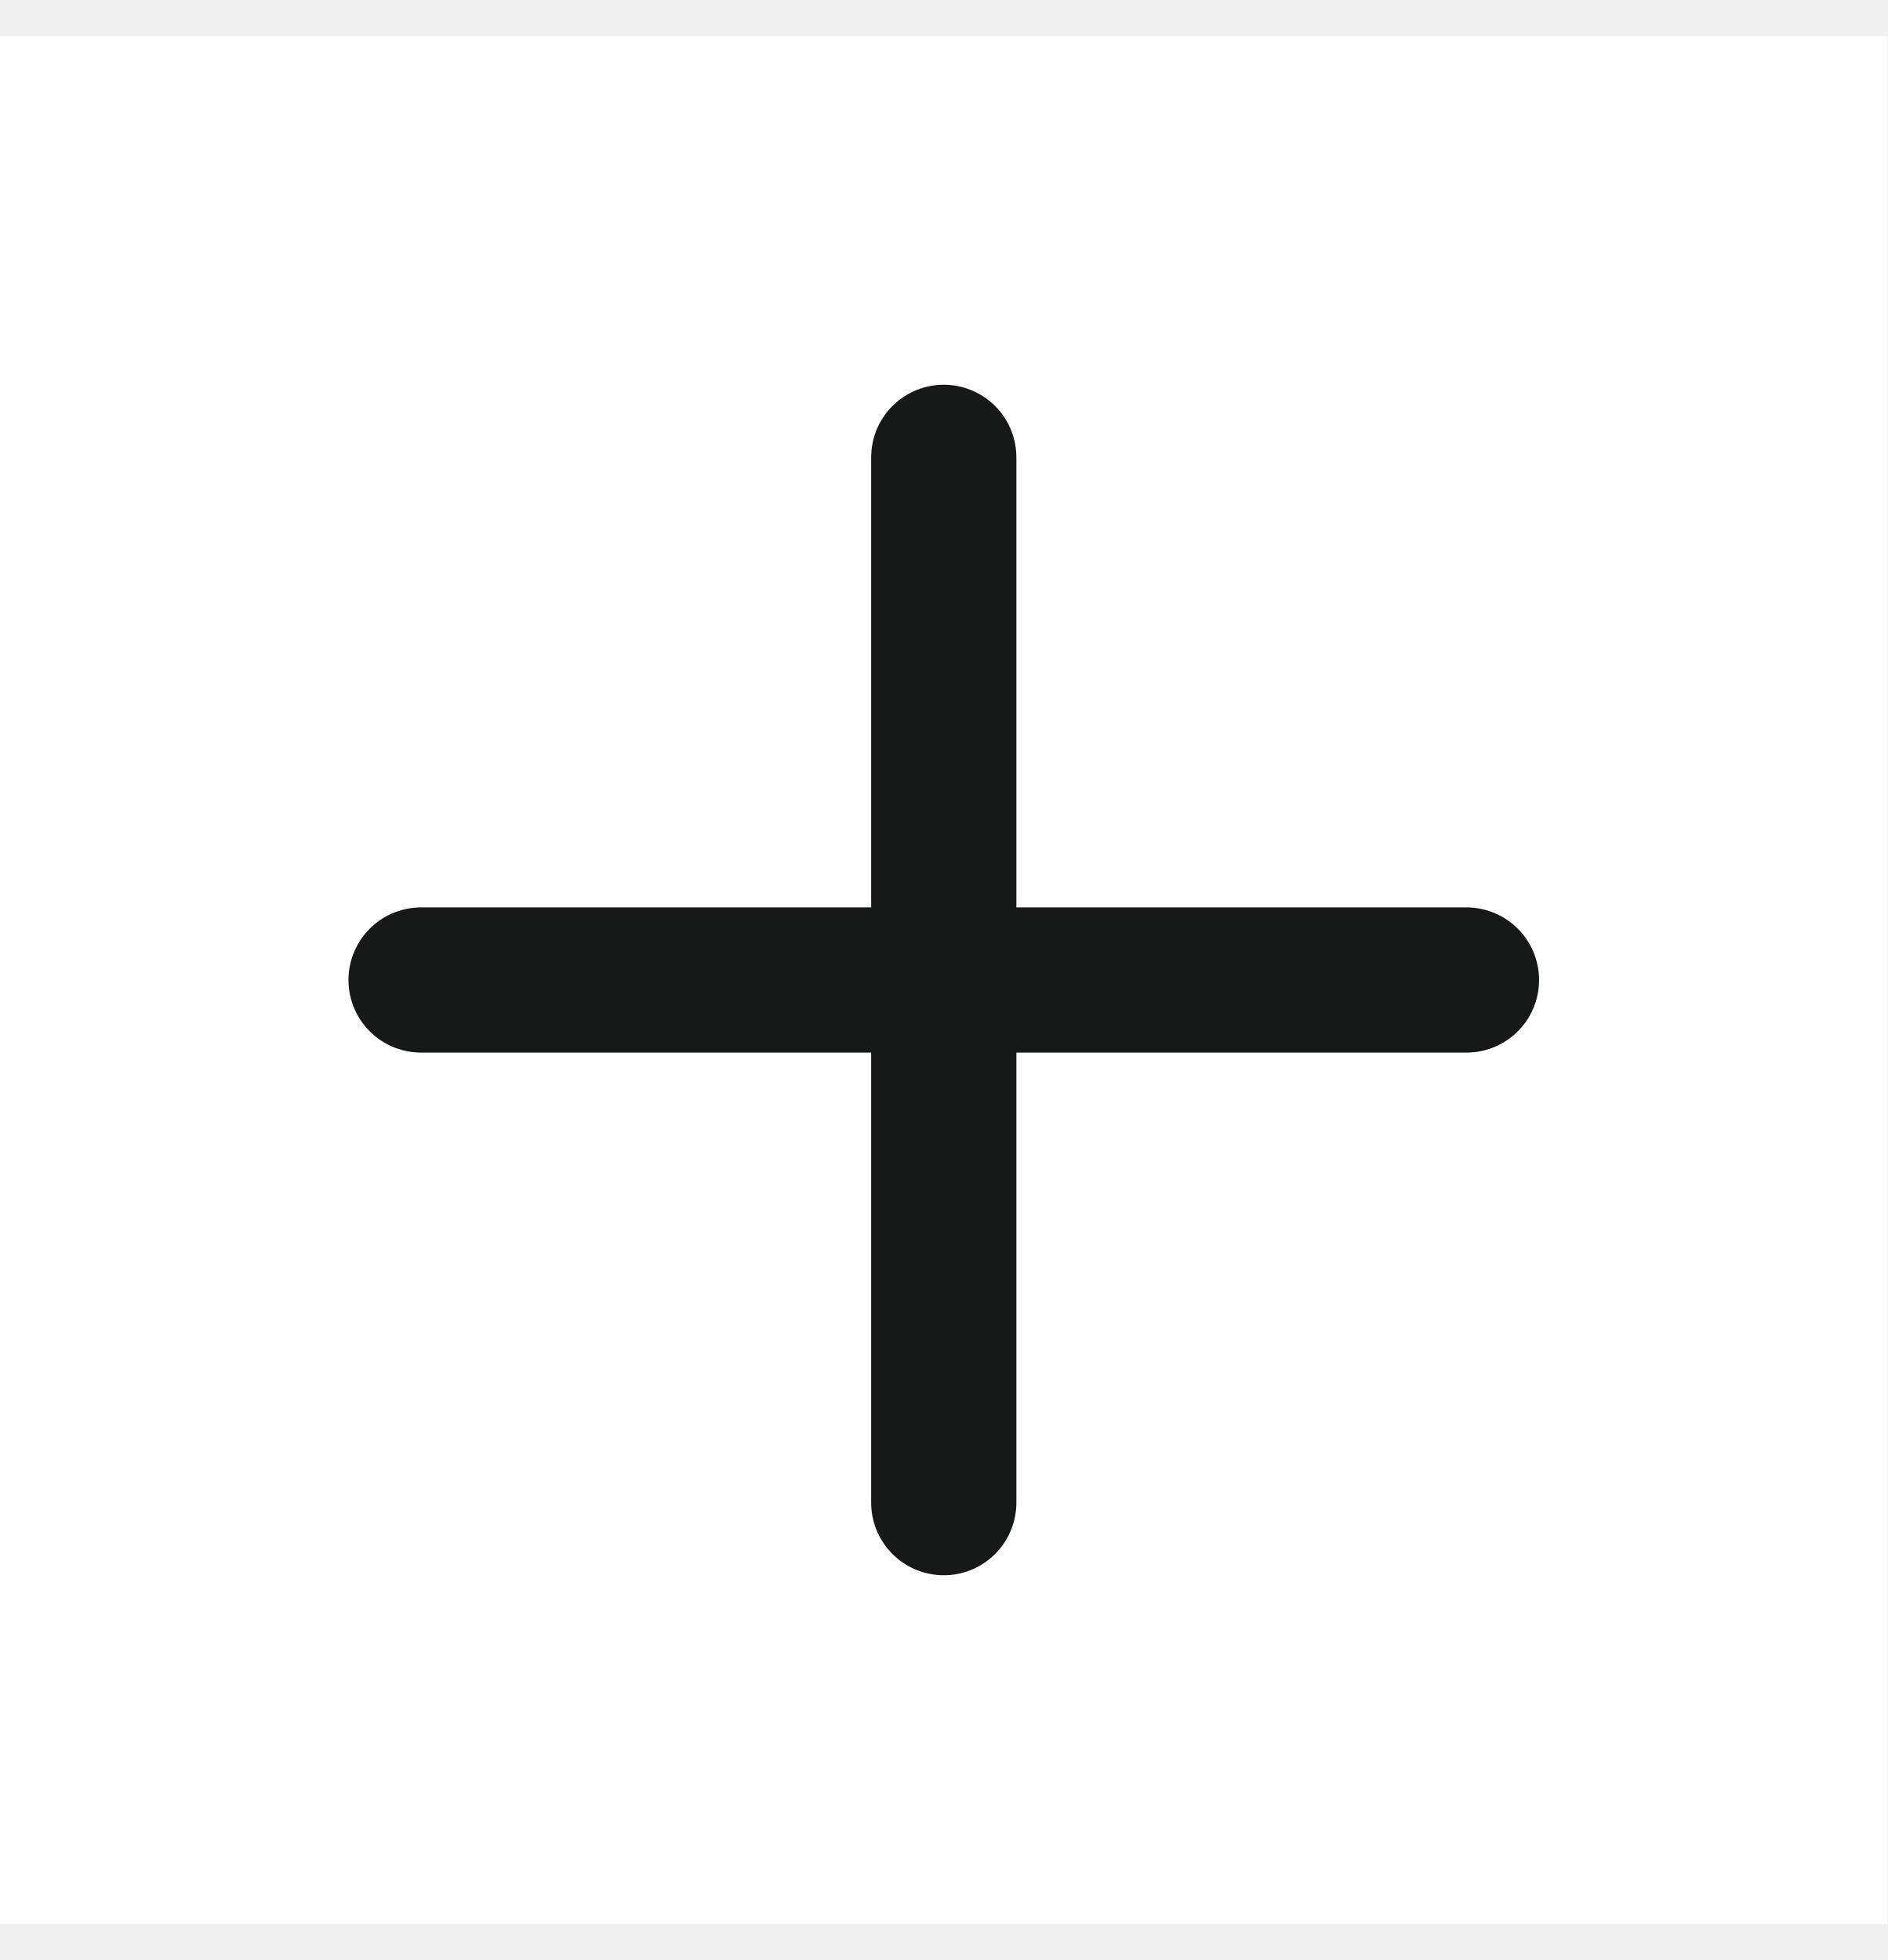
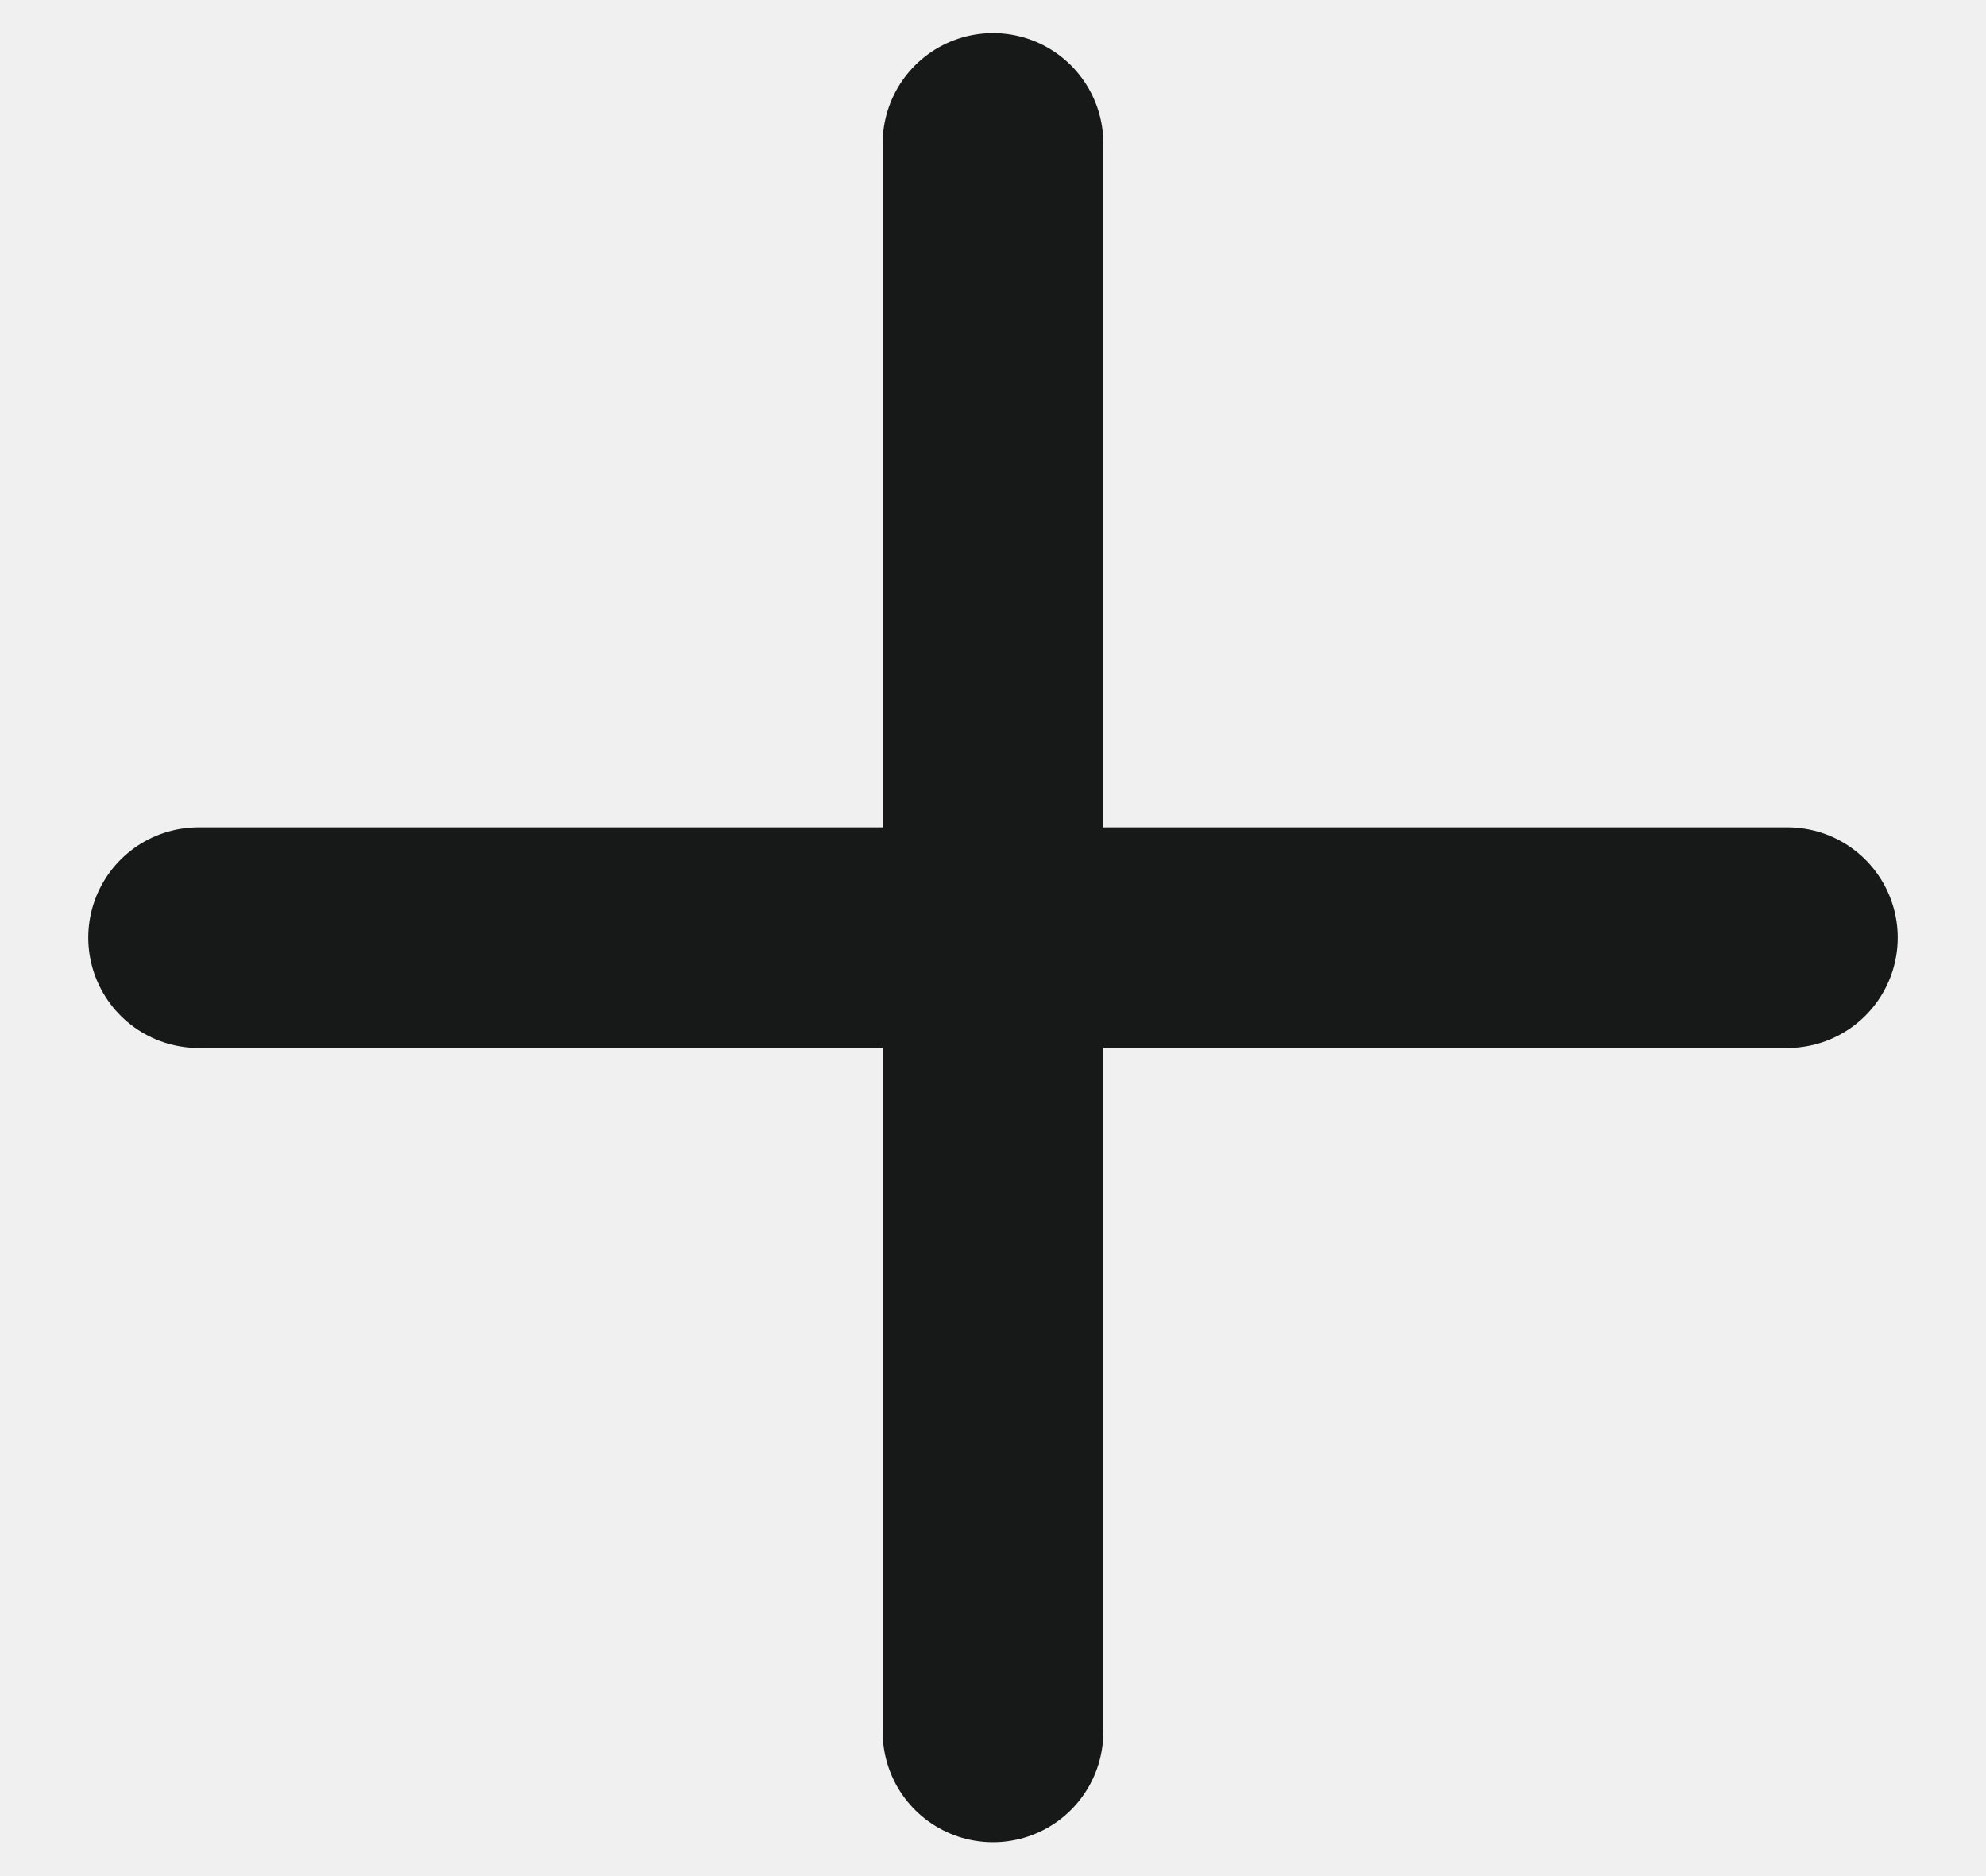
- <svg xmlns="http://www.w3.org/2000/svg" width="26" height="27" viewBox="0 0 26 27" fill="none">
-   <rect width="26" height="26" transform="translate(0 0.5)" fill="white" />
-   <path d="M13 6.3L13 20.7M20.2 13.5L5.8 13.5" stroke="#171918" stroke-width="2" stroke-linecap="round" />
+ <svg xmlns="http://www.w3.org/2000/svg" width="18" height="17" viewBox="0 0 18 17" fill="none">
+   <path d="M9 1.3L9 15.7M16.2 8.5L1.8 8.5" stroke="#171918" stroke-width="2" stroke-linecap="round" />
</svg>
